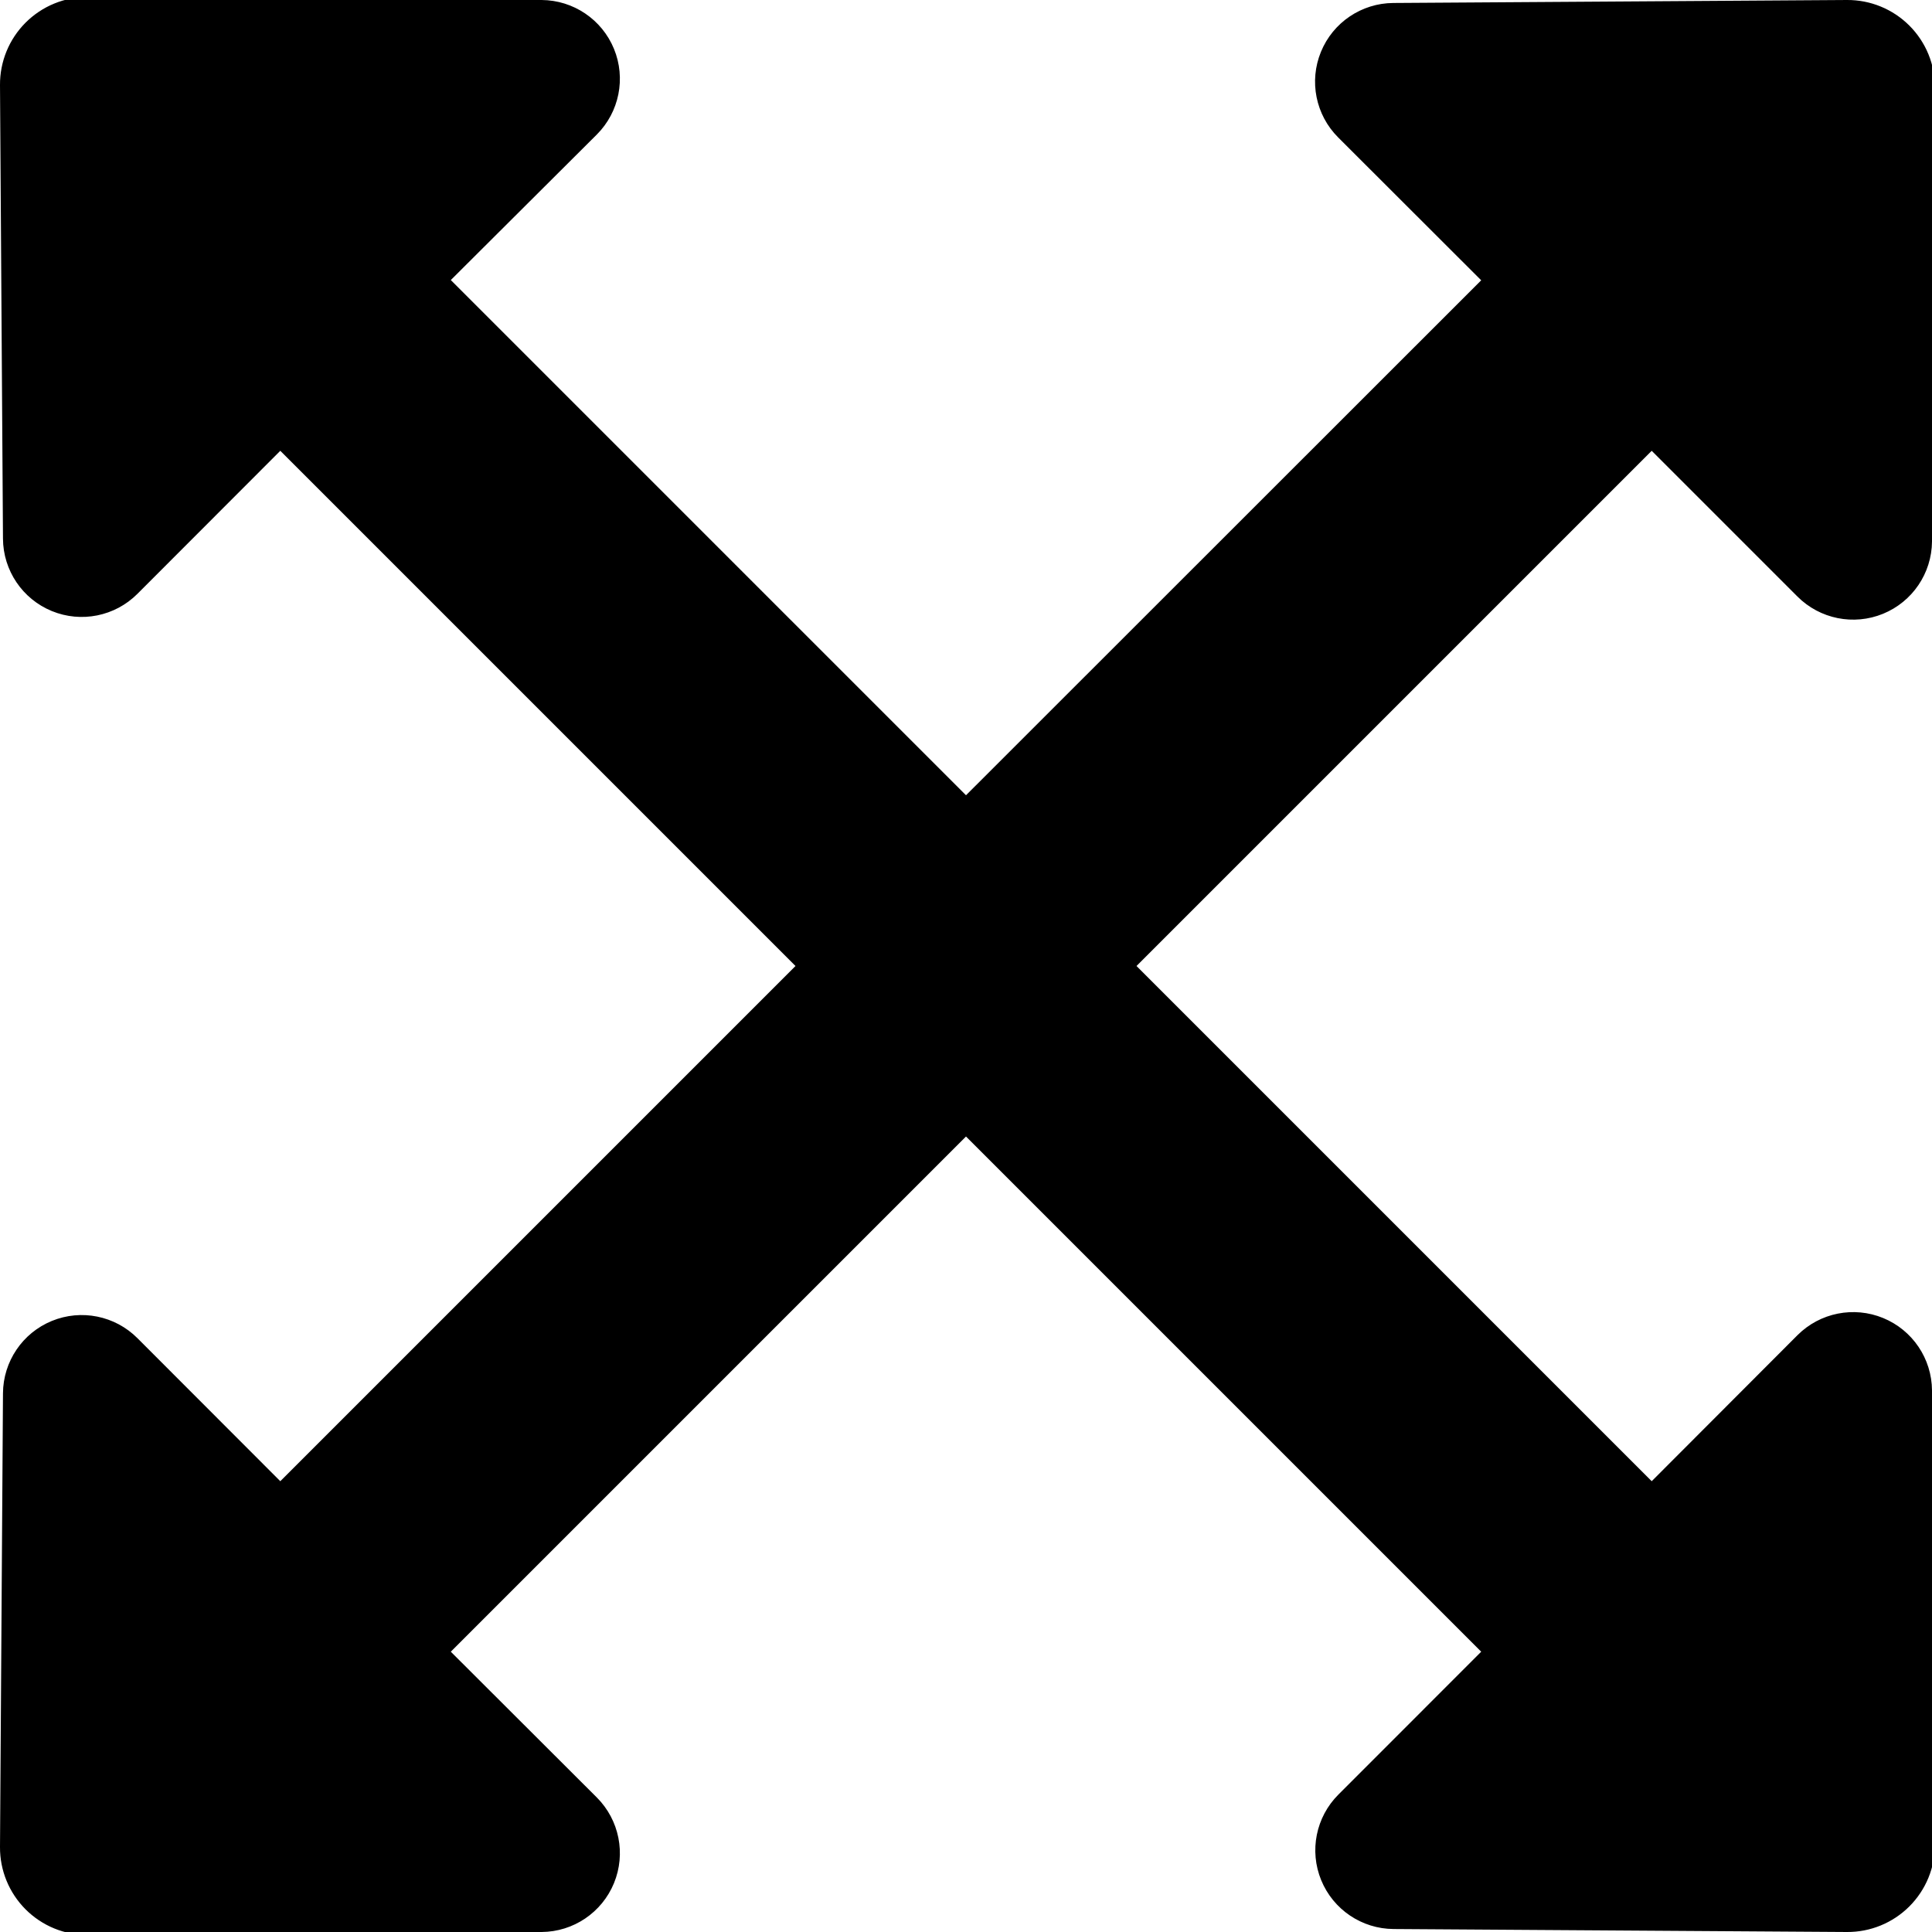
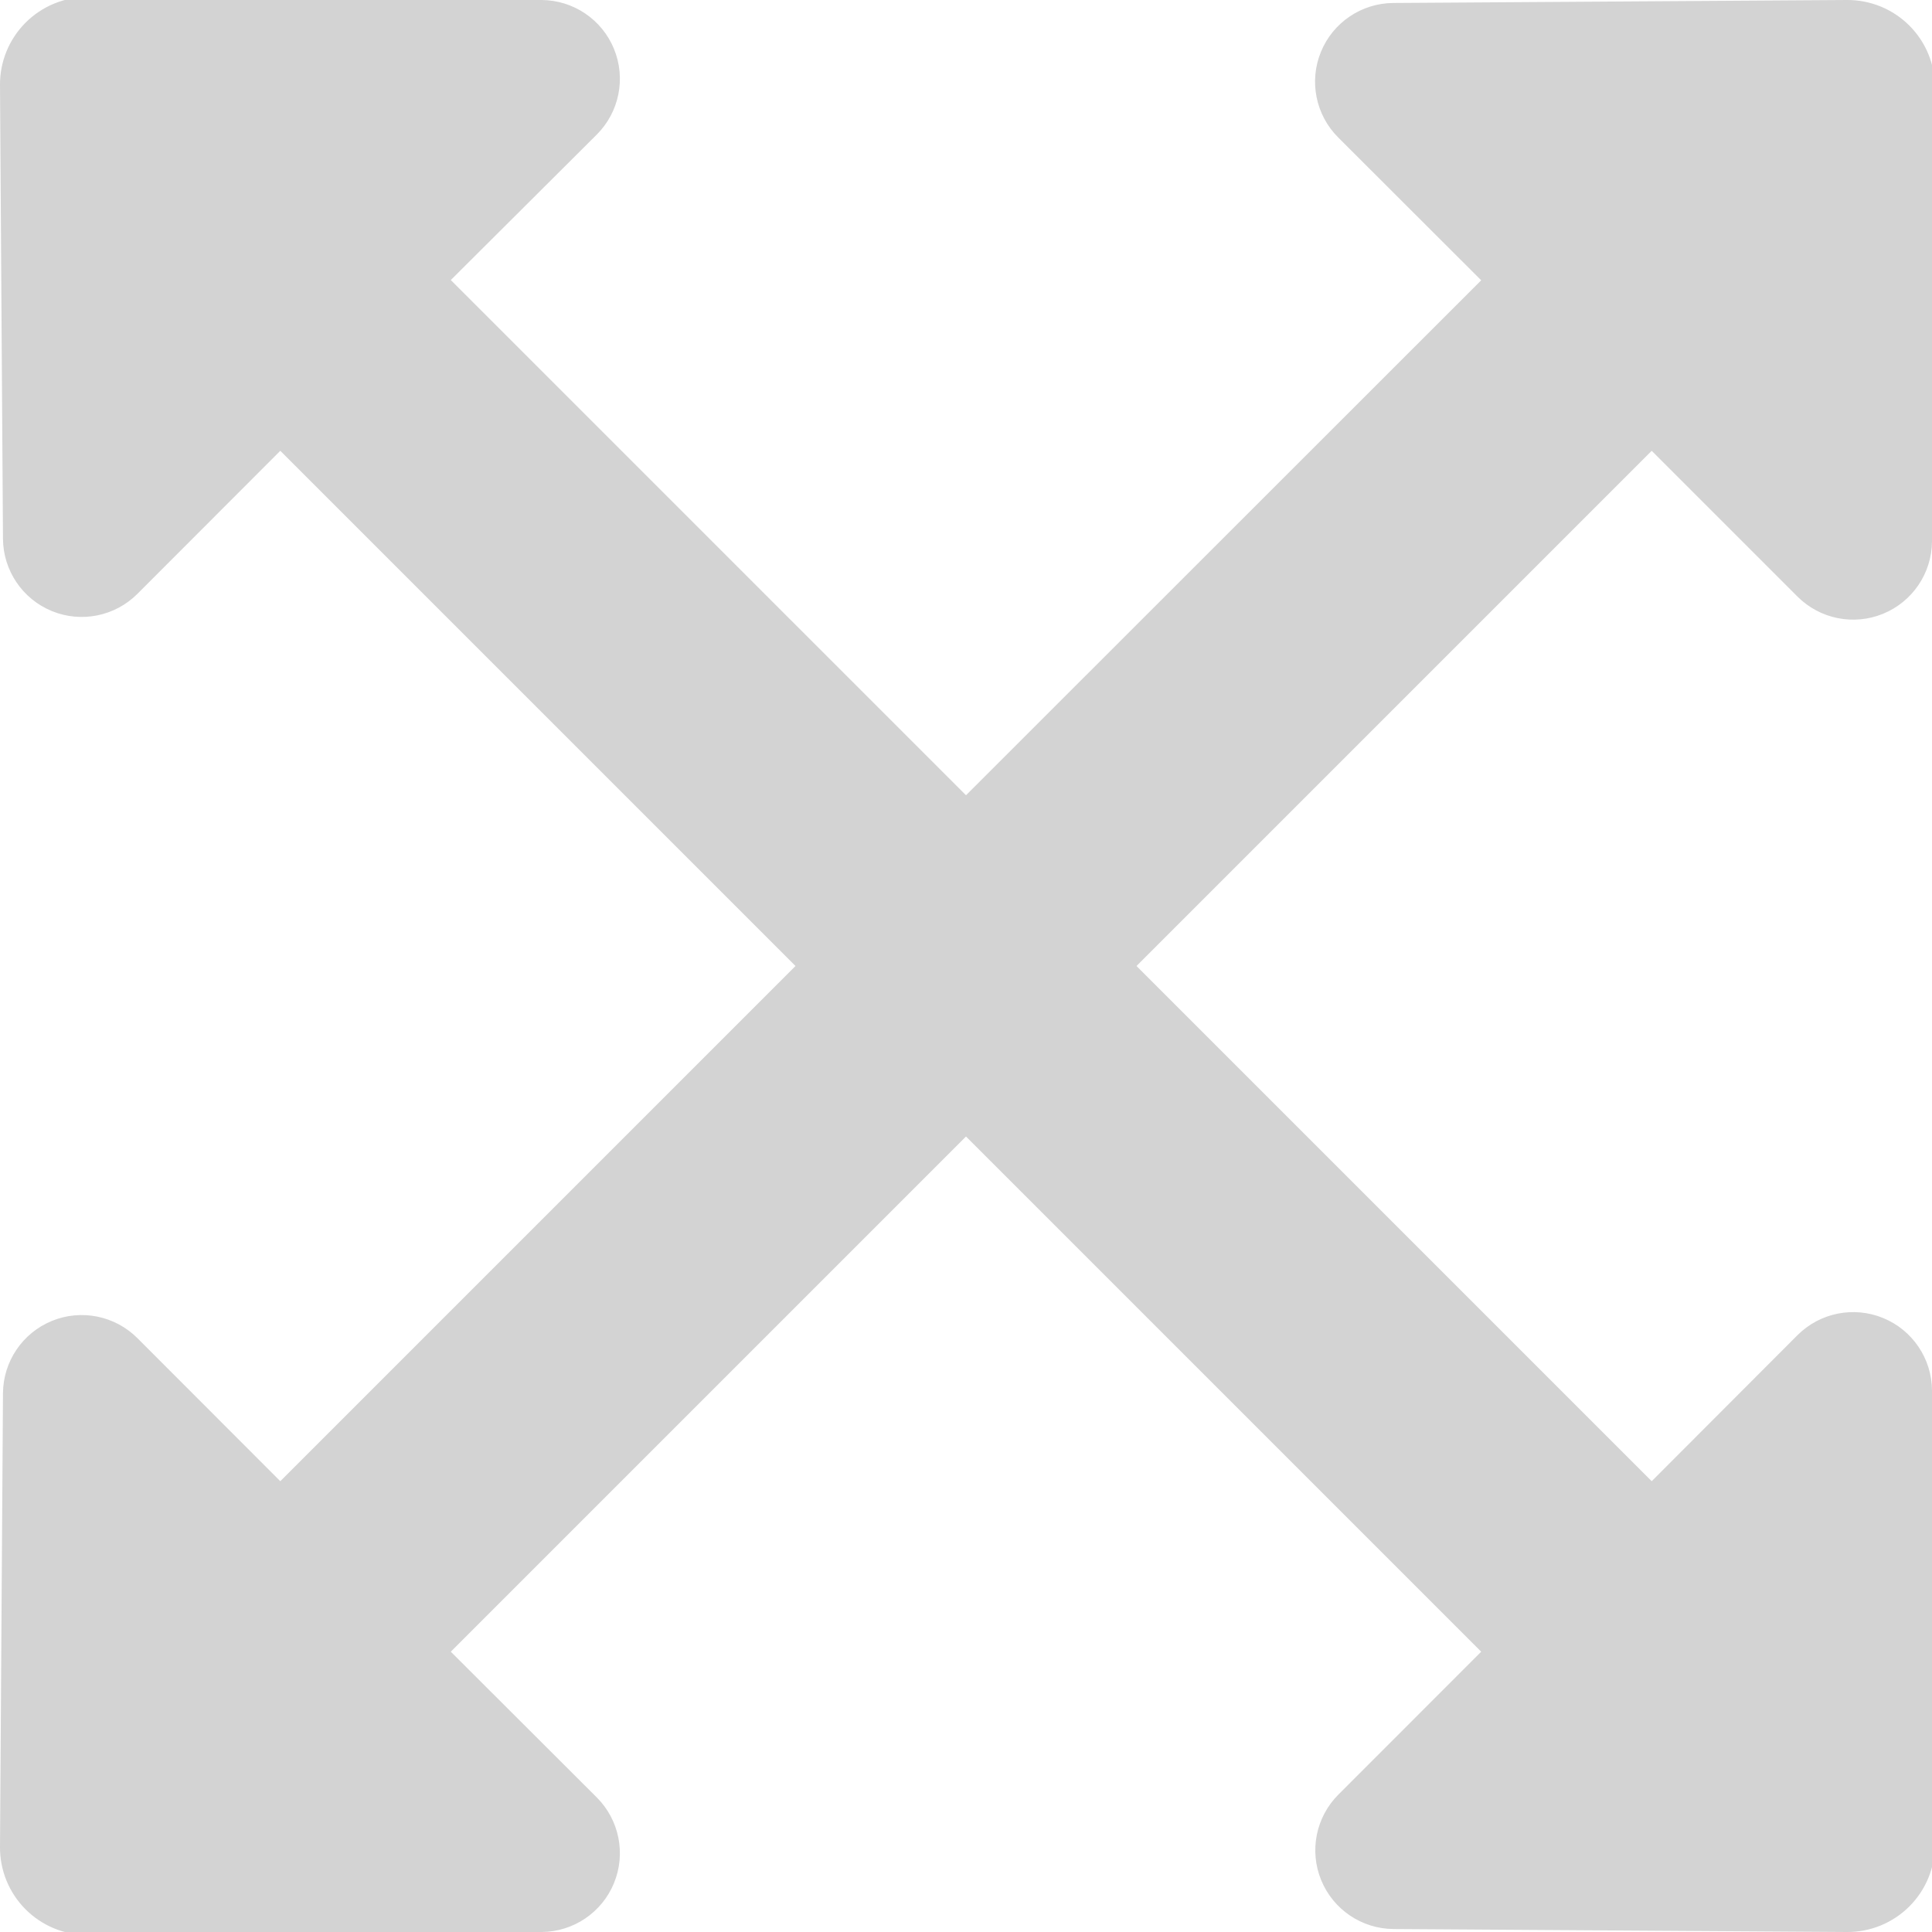
- <svg xmlns="http://www.w3.org/2000/svg" id="arrow-circle-down" viewBox="0 0 24 24" width="512" height="512">
+ <svg xmlns="http://www.w3.org/2000/svg" id="arrow-circle-down" viewBox="0 0 24 24" width="512" height="512" fill="lightgrey">
  <path d="M22.329,16.586,20.518,18.4l-6.4-6.4,6.4-6.4,1.811,1.811A.979.979,0,0,0,24,6.728l.037-5.635A1.086,1.086,0,0,0,22.944,0L17.308.037a.978.978,0,0,0-.685,1.67L18.4,3.482,12,9.879l-6.4-6.4L7.414,1.671A.979.979,0,0,0,6.728,0L1.093-.037A1.086,1.086,0,0,0,0,1.056L.037,6.692a.978.978,0,0,0,1.67.685L3.482,5.6l6.4,6.4-6.4,6.4L1.707,16.623a.978.978,0,0,0-1.67.685L0,22.944a1.086,1.086,0,0,0,1.093,1.093L6.728,24a.979.979,0,0,0,.686-1.671L5.6,20.518l6.4-6.4,6.4,6.4-1.774,1.775a.978.978,0,0,0,.685,1.67L22.944,24a1.086,1.086,0,0,0,1.093-1.093L24,17.272A.979.979,0,0,0,22.329,16.586Z" />
</svg>
